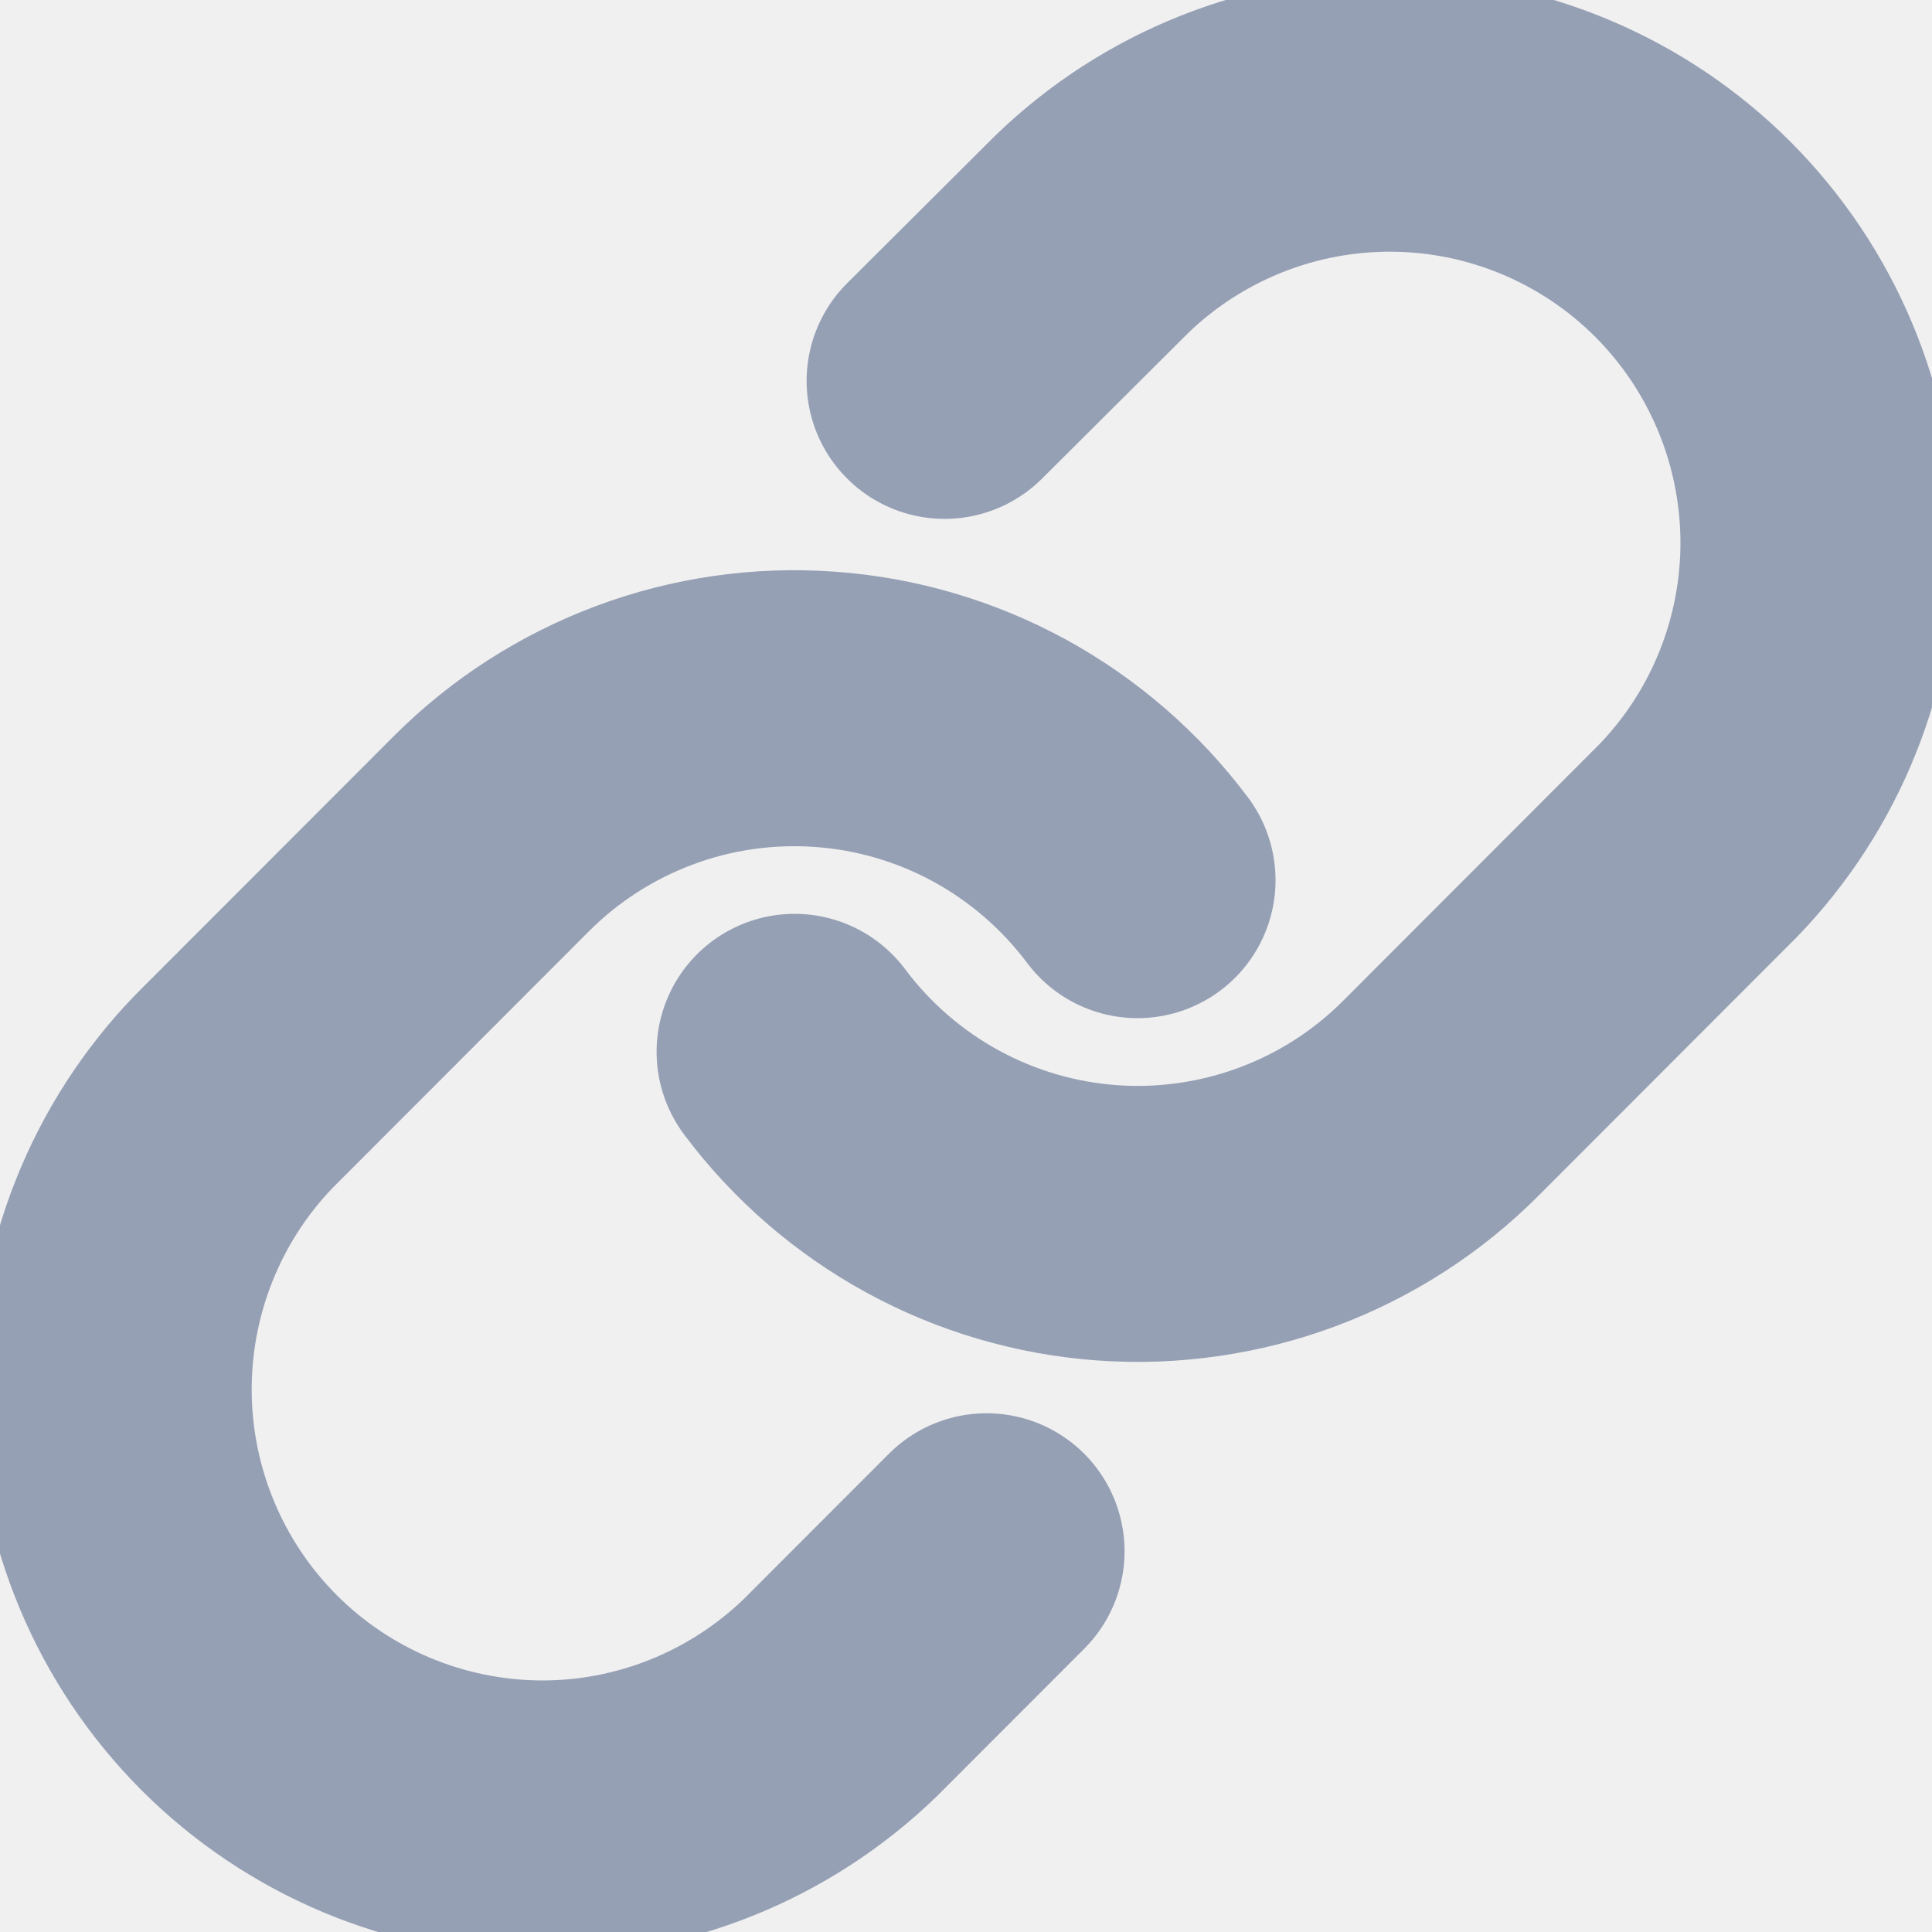
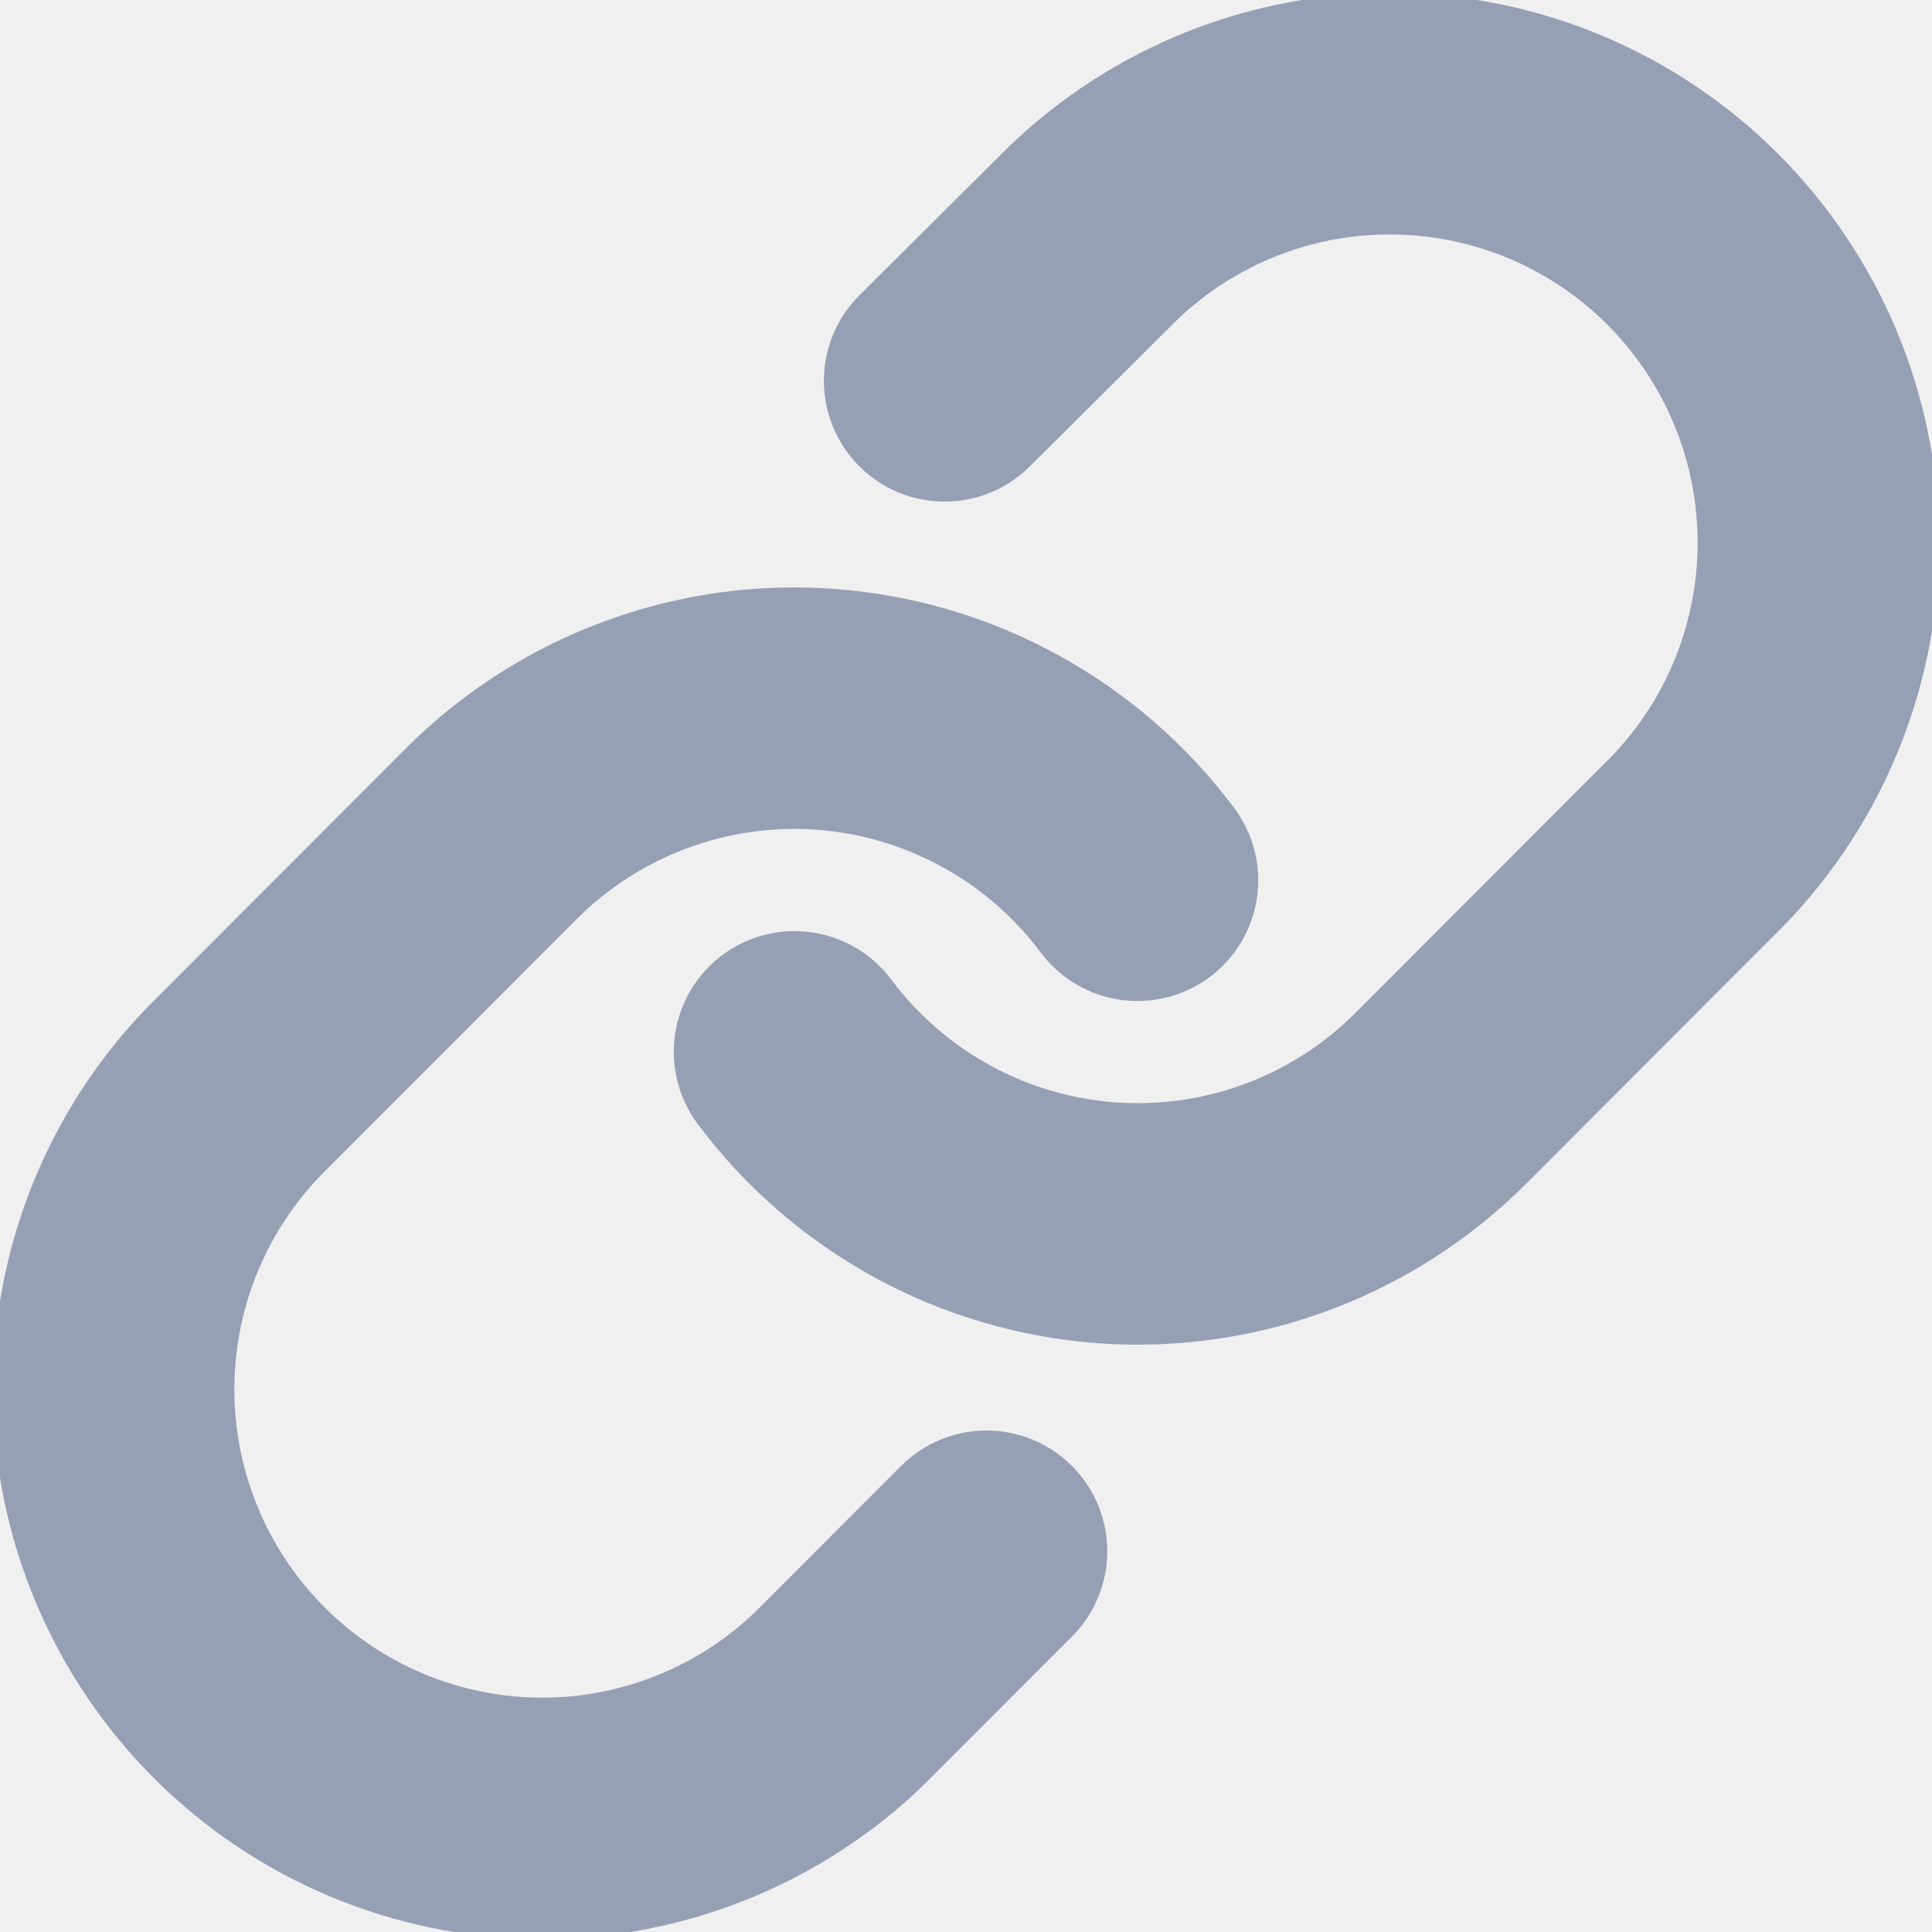
- <svg xmlns="http://www.w3.org/2000/svg" width="14" height="14" viewBox="0 0 14 14" fill="none">
-   <g clip-path="url(#clip0_5_2540)">
-     <path d="M5.758 7.622C6.025 7.979 6.365 8.274 6.756 8.488C7.147 8.702 7.579 8.829 8.023 8.861C8.467 8.893 8.913 8.828 9.33 8.673C9.748 8.517 10.127 8.273 10.441 7.958L12.305 6.092C12.871 5.506 13.184 4.721 13.177 3.906C13.169 3.09 12.843 2.311 12.267 1.734C11.691 1.158 10.912 0.831 10.098 0.824C9.284 0.817 8.499 1.13 7.913 1.696L6.845 2.76M8.243 6.378C7.976 6.021 7.635 5.726 7.245 5.512C6.854 5.299 6.422 5.171 5.977 5.14C5.533 5.108 5.087 5.172 4.67 5.328C4.253 5.484 3.874 5.727 3.559 6.043L1.696 7.908C1.13 8.494 0.817 9.28 0.824 10.095C0.831 10.91 1.158 11.69 1.733 12.266C2.309 12.842 3.088 13.169 3.903 13.177C4.717 13.184 5.501 12.87 6.087 12.304L7.149 11.241" stroke="#96A0B5" stroke-width="2" stroke-linecap="round" stroke-linejoin="round" />
+ <svg xmlns="http://www.w3.org/2000/svg" width="16" height="16" viewBox="0 0 16 16" fill="none">
+   <g clip-path="url(#clip0_5_4083)">
+     <path d="M6.58 8.711C6.885 9.119 7.274 9.456 7.721 9.701C8.167 9.945 8.661 10.09 9.169 10.127C9.677 10.163 10.186 10.09 10.663 9.912C11.14 9.734 11.573 9.455 11.933 9.095L14.062 6.963C14.709 6.293 15.067 5.395 15.059 4.464C15.051 3.532 14.677 2.641 14.019 1.982C13.361 1.323 12.471 0.95 11.54 0.942C10.61 0.933 9.713 1.292 9.044 1.939L7.823 3.154M9.42 7.29C9.115 6.882 8.726 6.544 8.279 6.3C7.833 6.056 7.339 5.91 6.831 5.874C6.323 5.837 5.814 5.911 5.337 6.089C4.86 6.267 4.427 6.546 4.067 6.906L1.938 9.038C1.291 9.708 0.933 10.605 0.941 11.537C0.949 12.469 1.323 13.36 1.981 14.018C2.639 14.677 3.529 15.051 4.46 15.059C5.39 15.067 6.287 14.709 6.956 14.062L8.17 12.847" stroke="#96A0B5" stroke-width="2" stroke-linecap="round" stroke-linejoin="round" />
  </g>
  <defs>
-     <clipPath id="clip0_5_2540">
-       <rect width="14" height="14" fill="white" />
+     <clipPath id="clip0_5_4083">
+       <rect width="16" height="16" fill="white" />
    </clipPath>
  </defs>
</svg>
